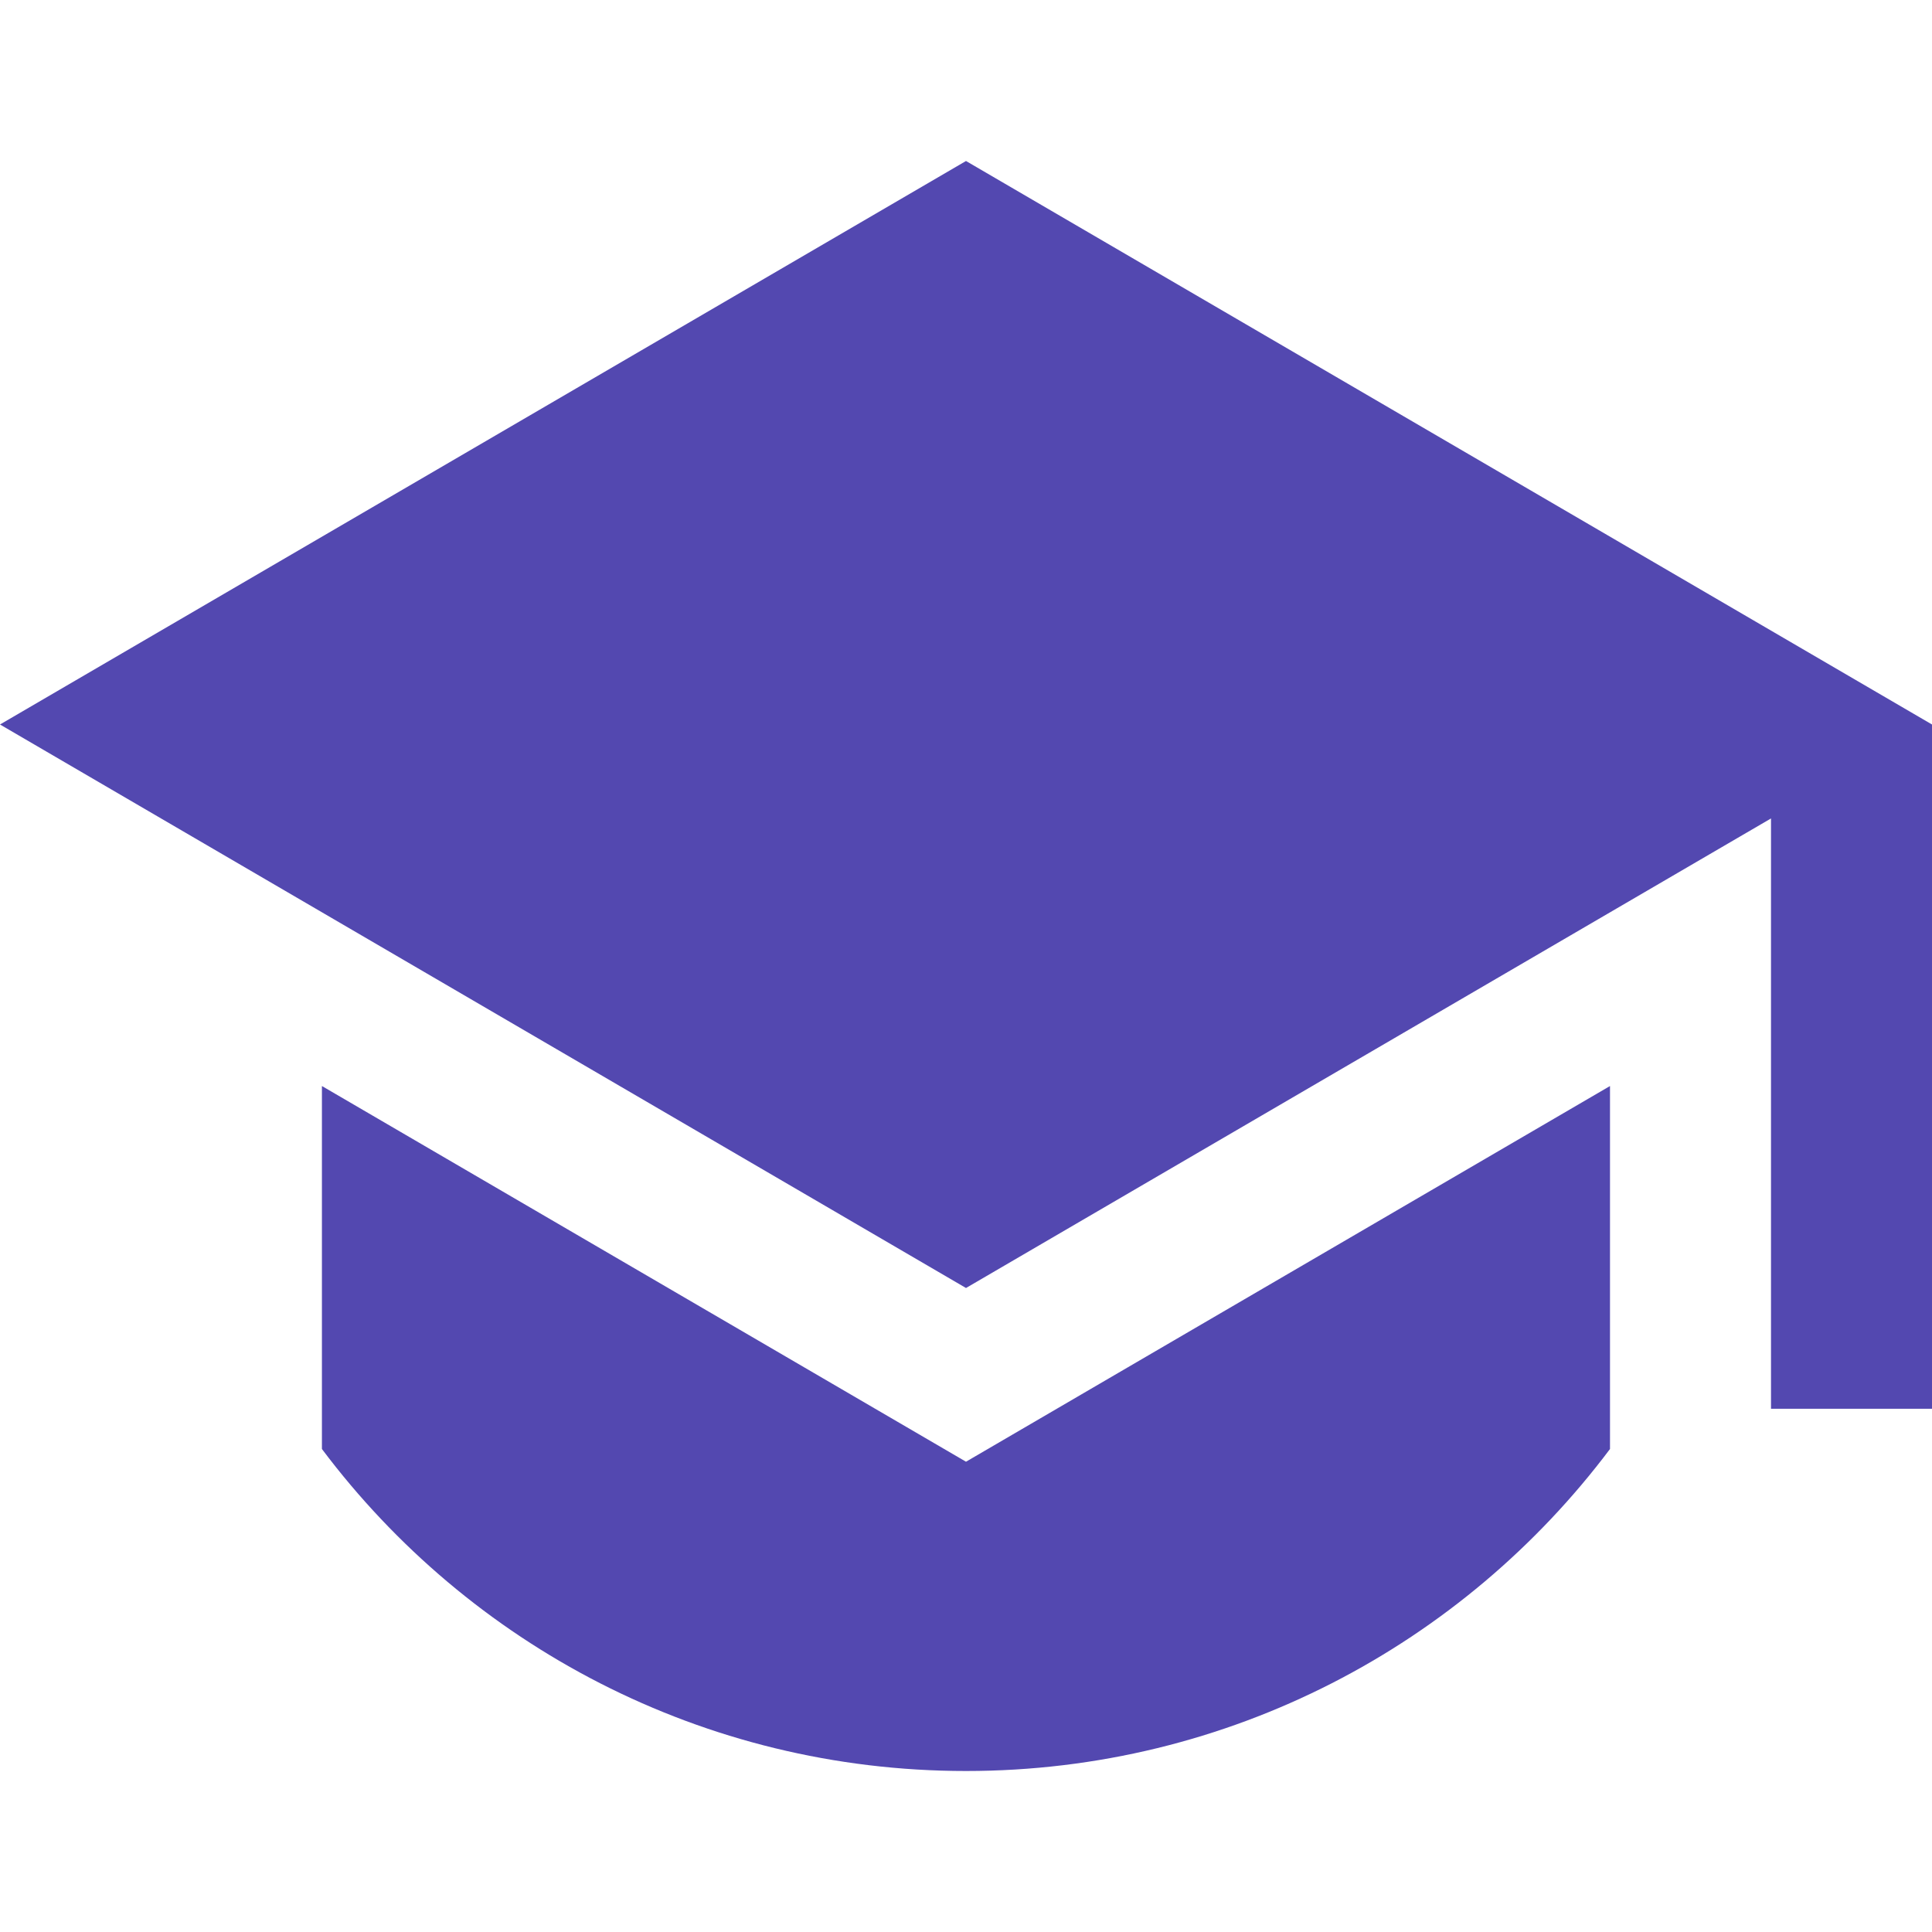
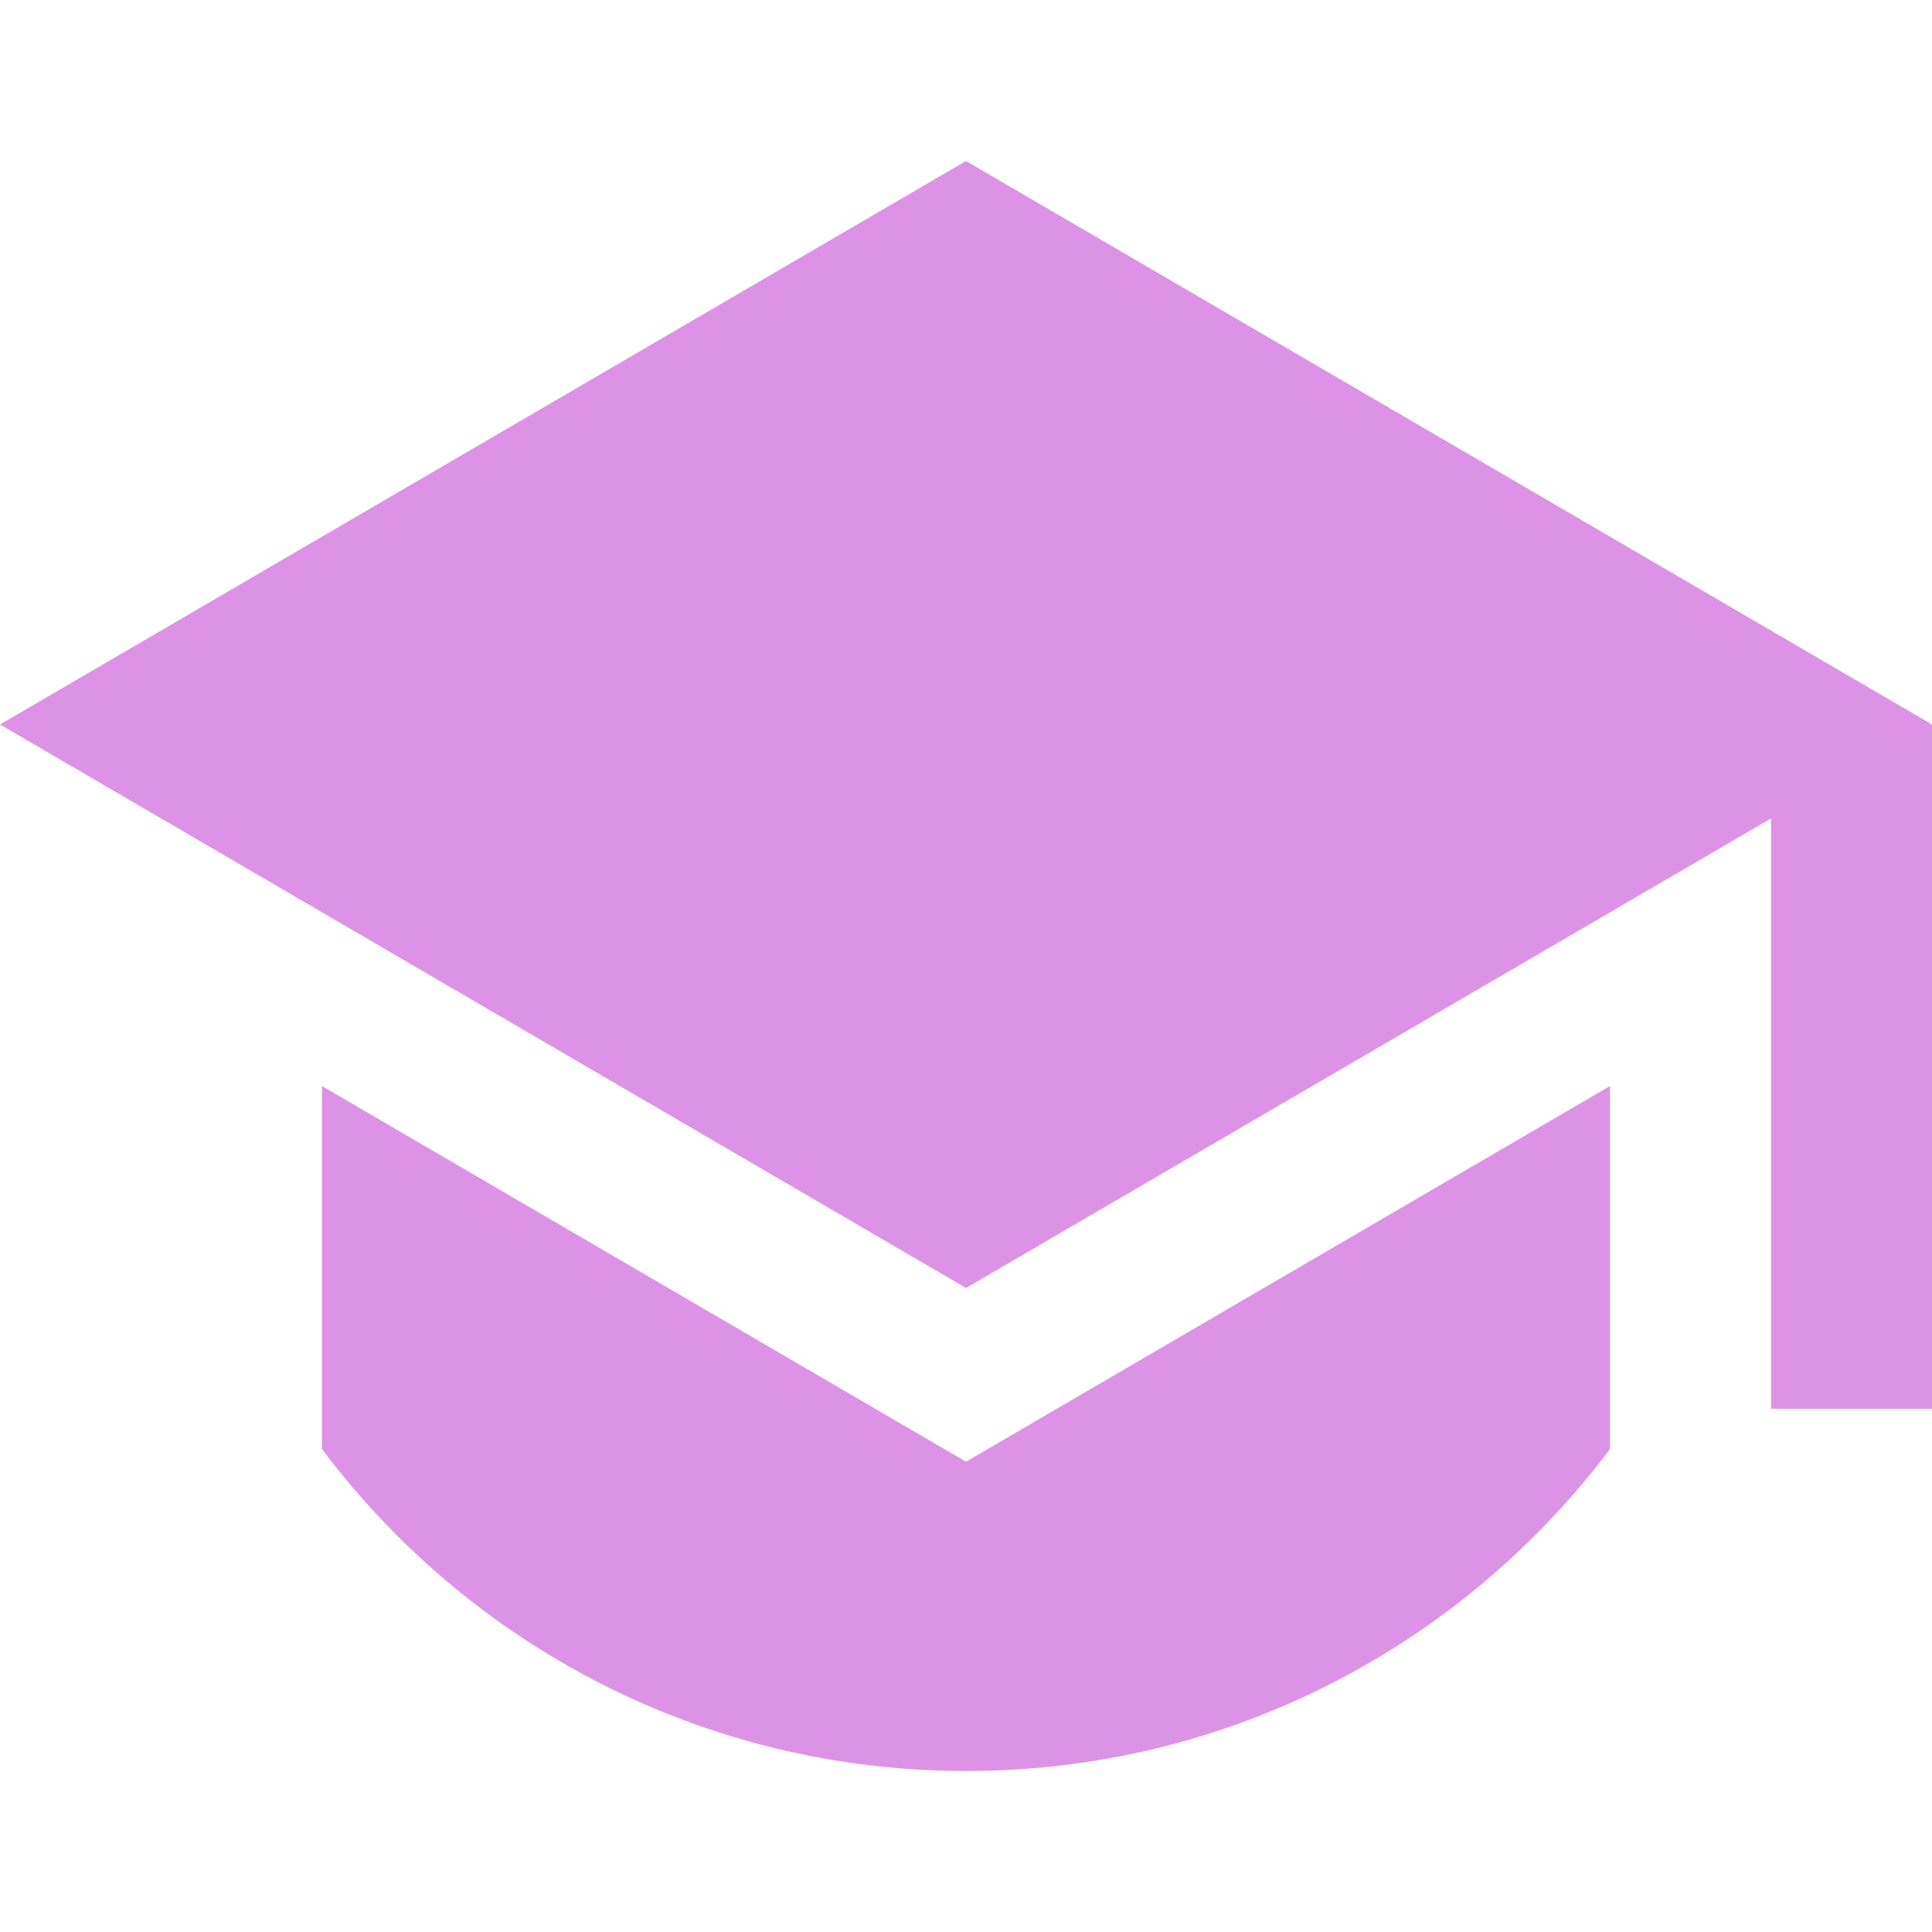
- <svg xmlns="http://www.w3.org/2000/svg" viewBox="0 0 24 24" fill="#5348b0ff">
+ <svg xmlns="http://www.w3.org/2000/svg" viewBox="0 0 24 24" fill="#dd93e5ff">
  <path d="M12 2 0 9 12 16 22 10.167V17.5H24V9L12 2ZM3.999 13.491V18C5.823 20.429 8.728 22 12 22 15.271 22 18.176 20.429 20 18L20 13.491 12 18.158 3.999 13.491Z">
    </path>
</svg>
